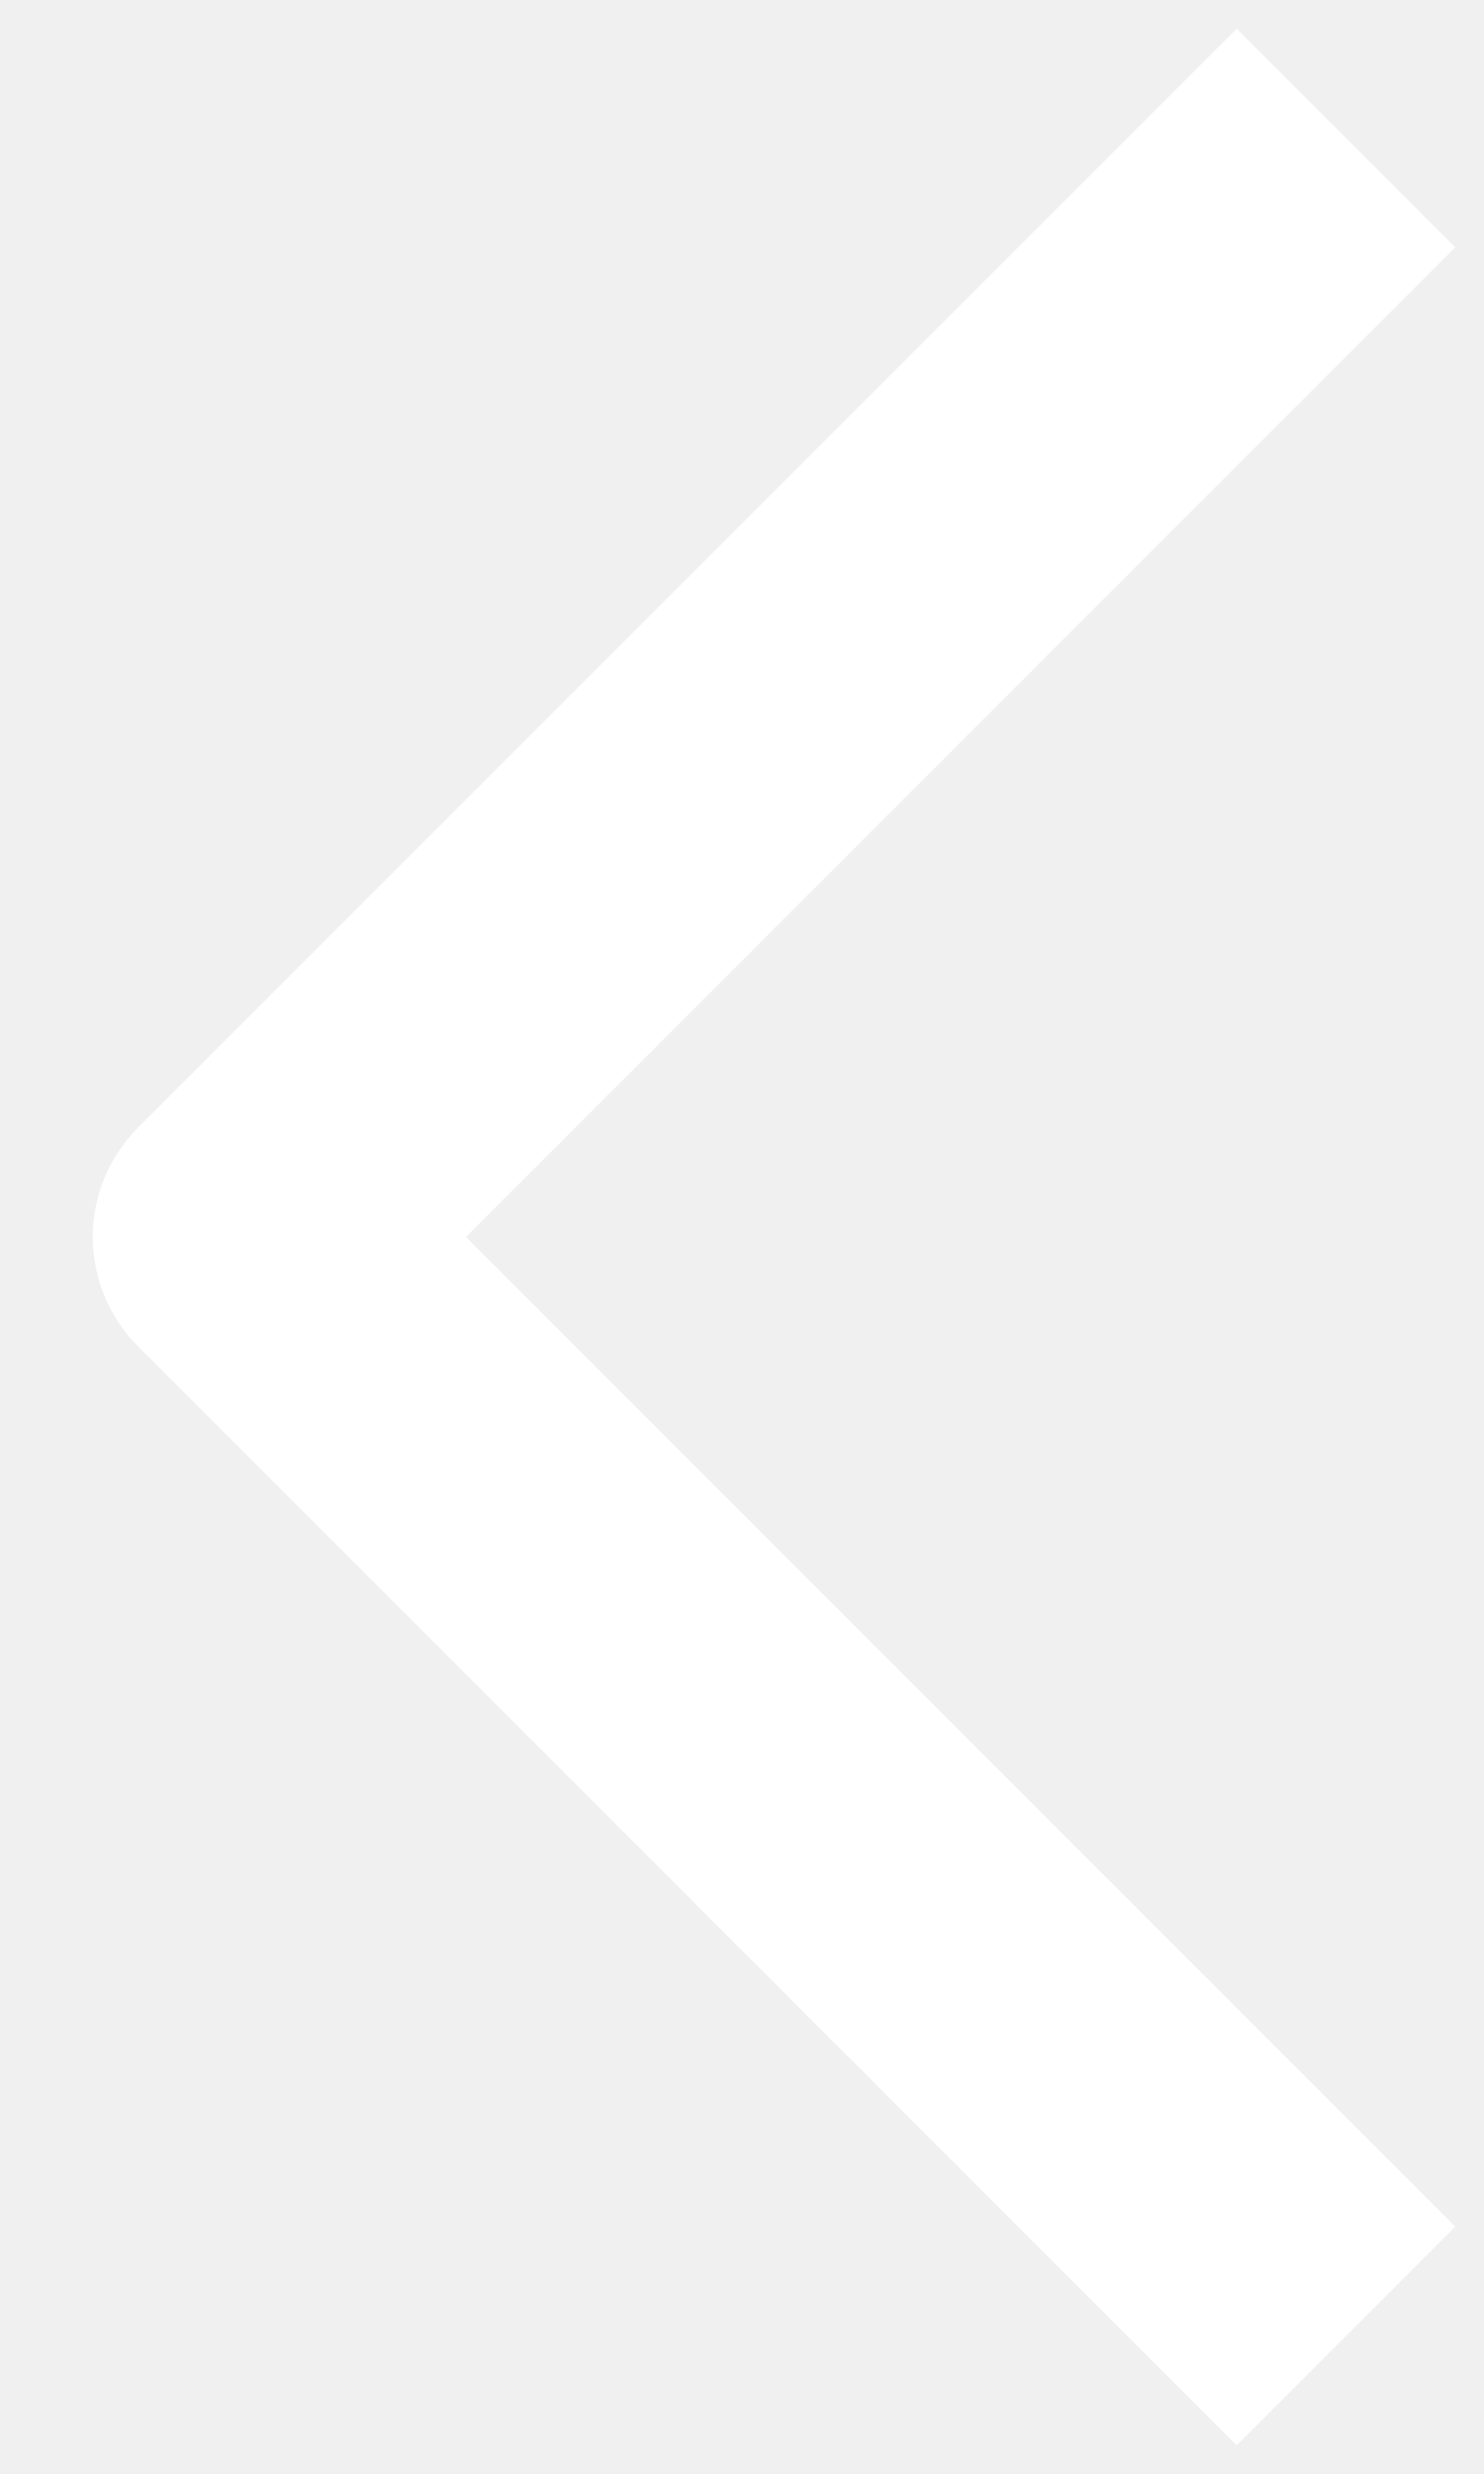
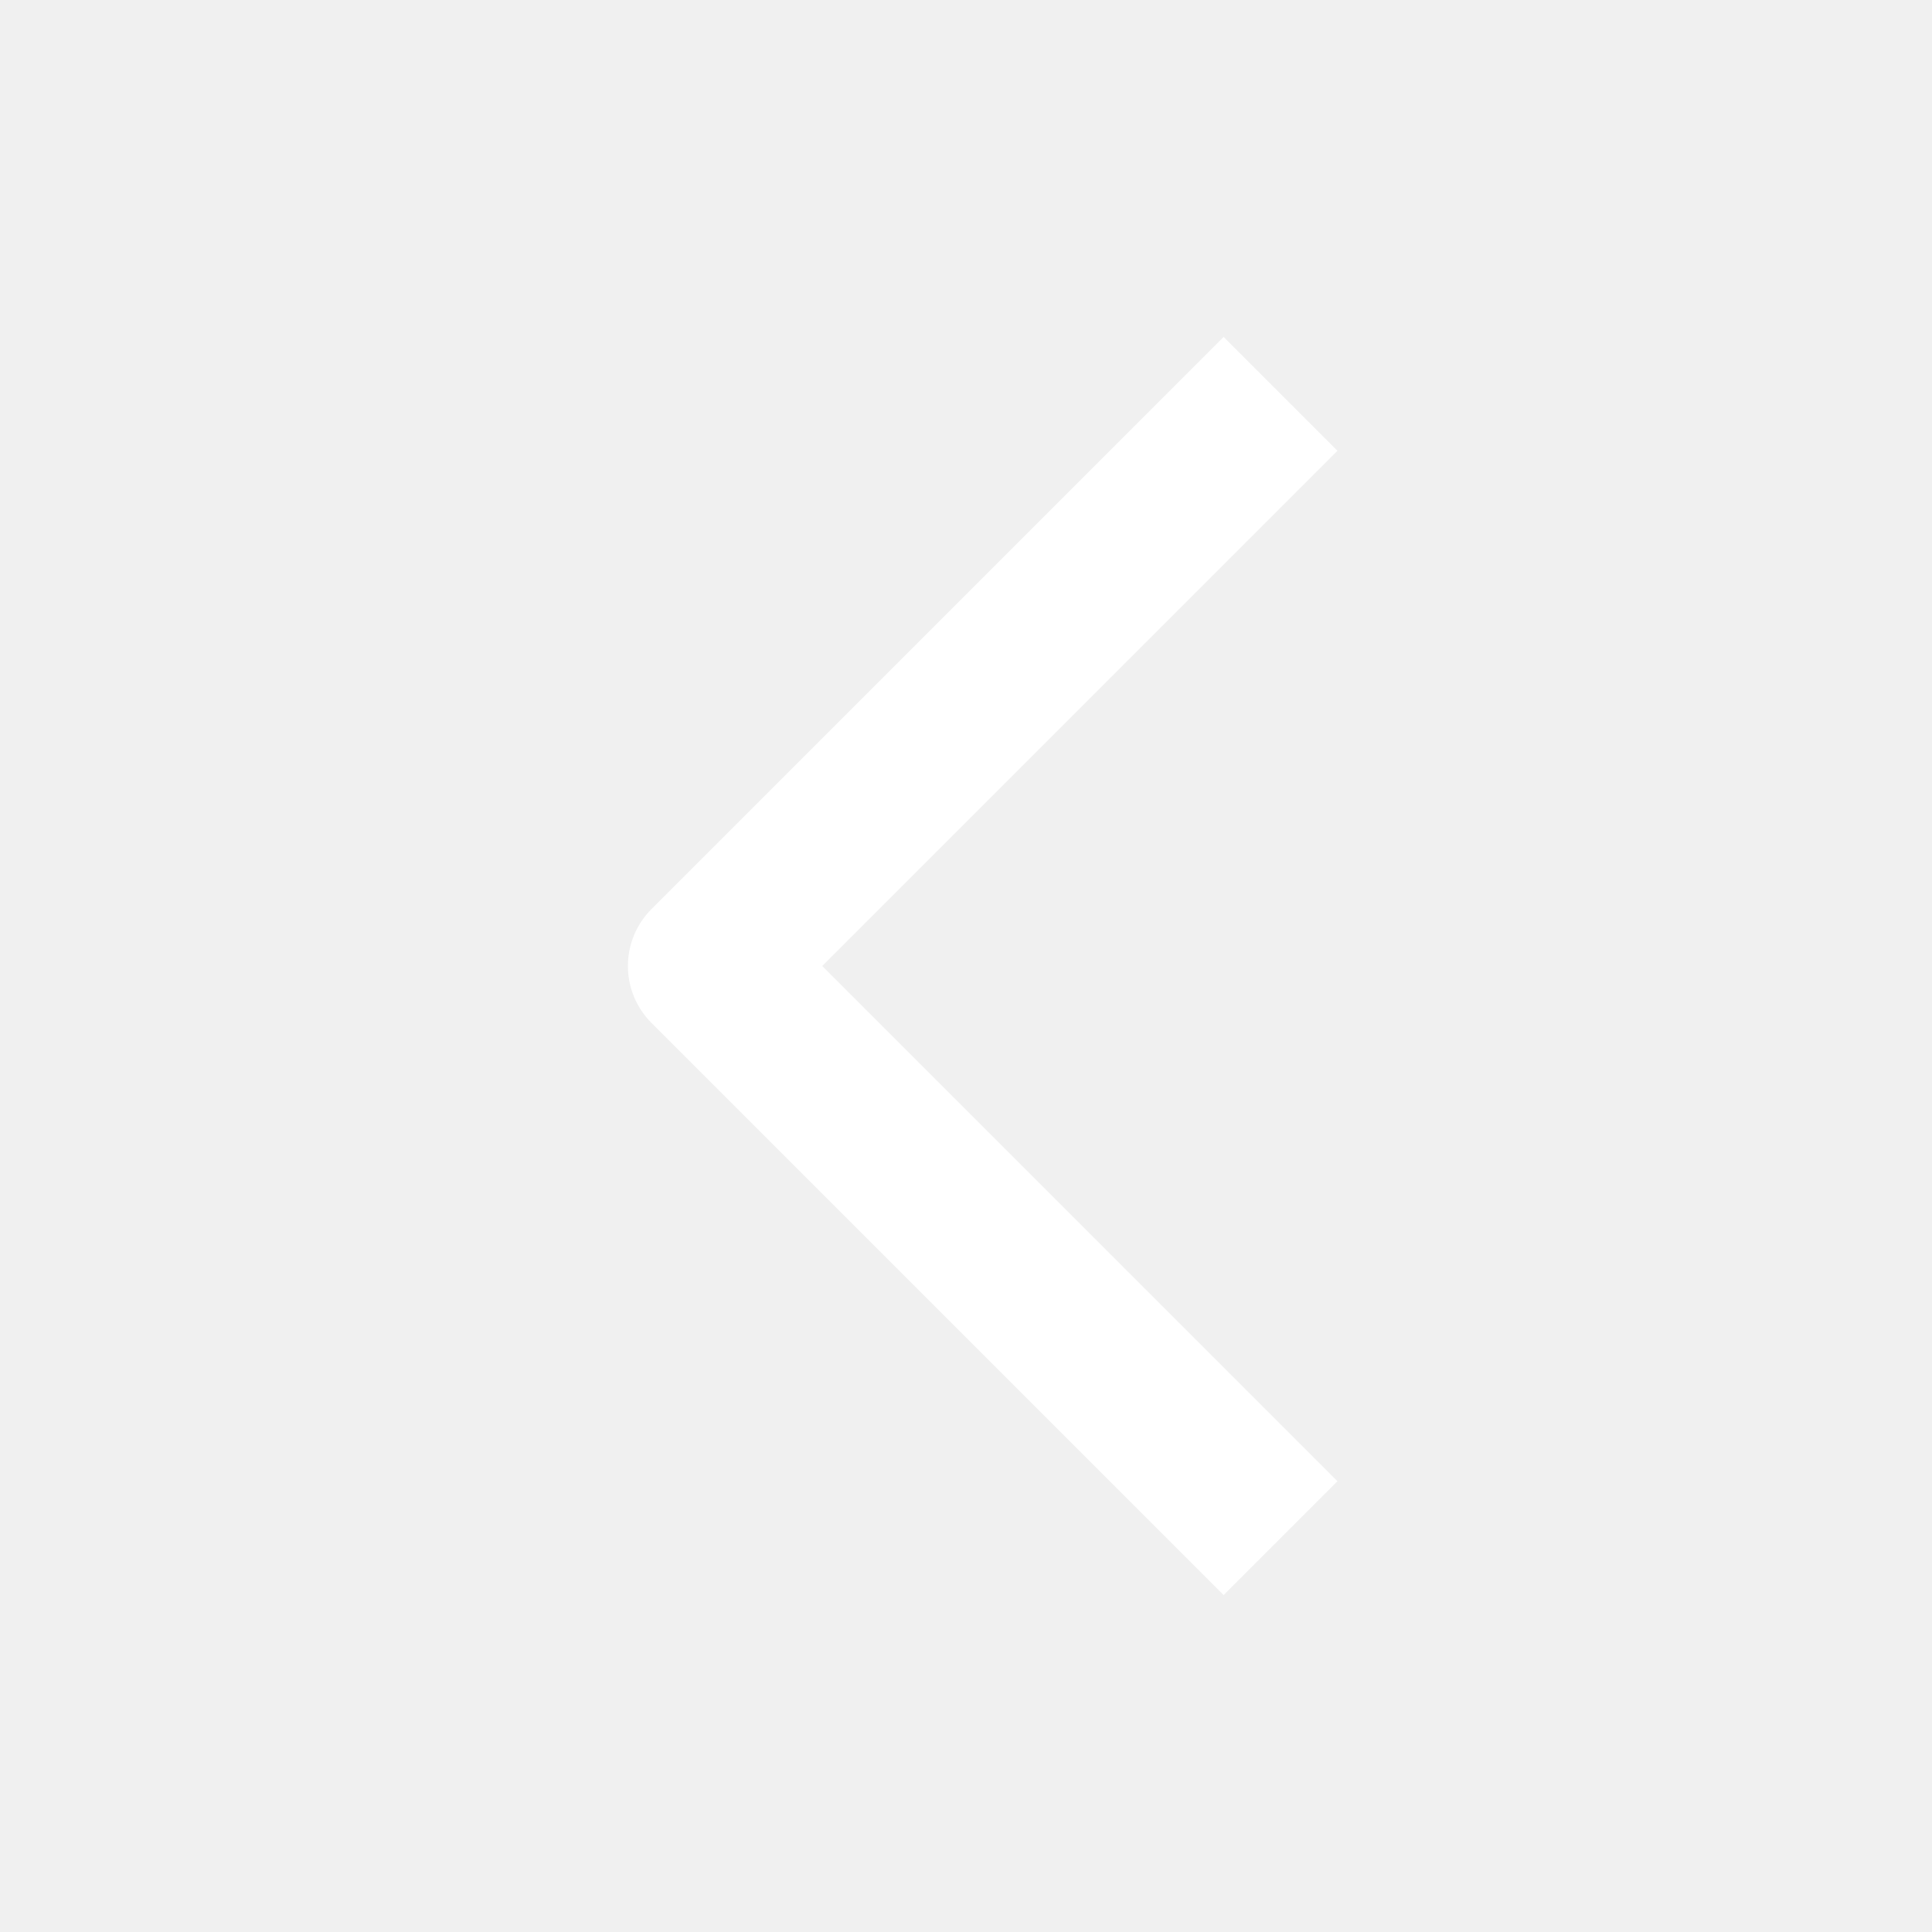
- <svg xmlns="http://www.w3.org/2000/svg" width="12" height="20" viewBox="0 0 12 20" fill="none">
-   <g id="ð¦ icon &quot;nav arrow left&quot;">
-     <path id="Vector" d="M10 2L2 10L10 18" stroke="white" stroke-width="2.5" stroke-linecap="square" stroke-linejoin="round" />
-   </g>
+ <svg xmlns="http://www.w3.org/2000/svg" width="30" height="30" viewBox="0 0 30 30" fill="none">
+   <path d="M19 7L11 15L19 23" stroke="white" stroke-width="2.5" stroke-linecap="square" stroke-linejoin="round" />
</svg>
